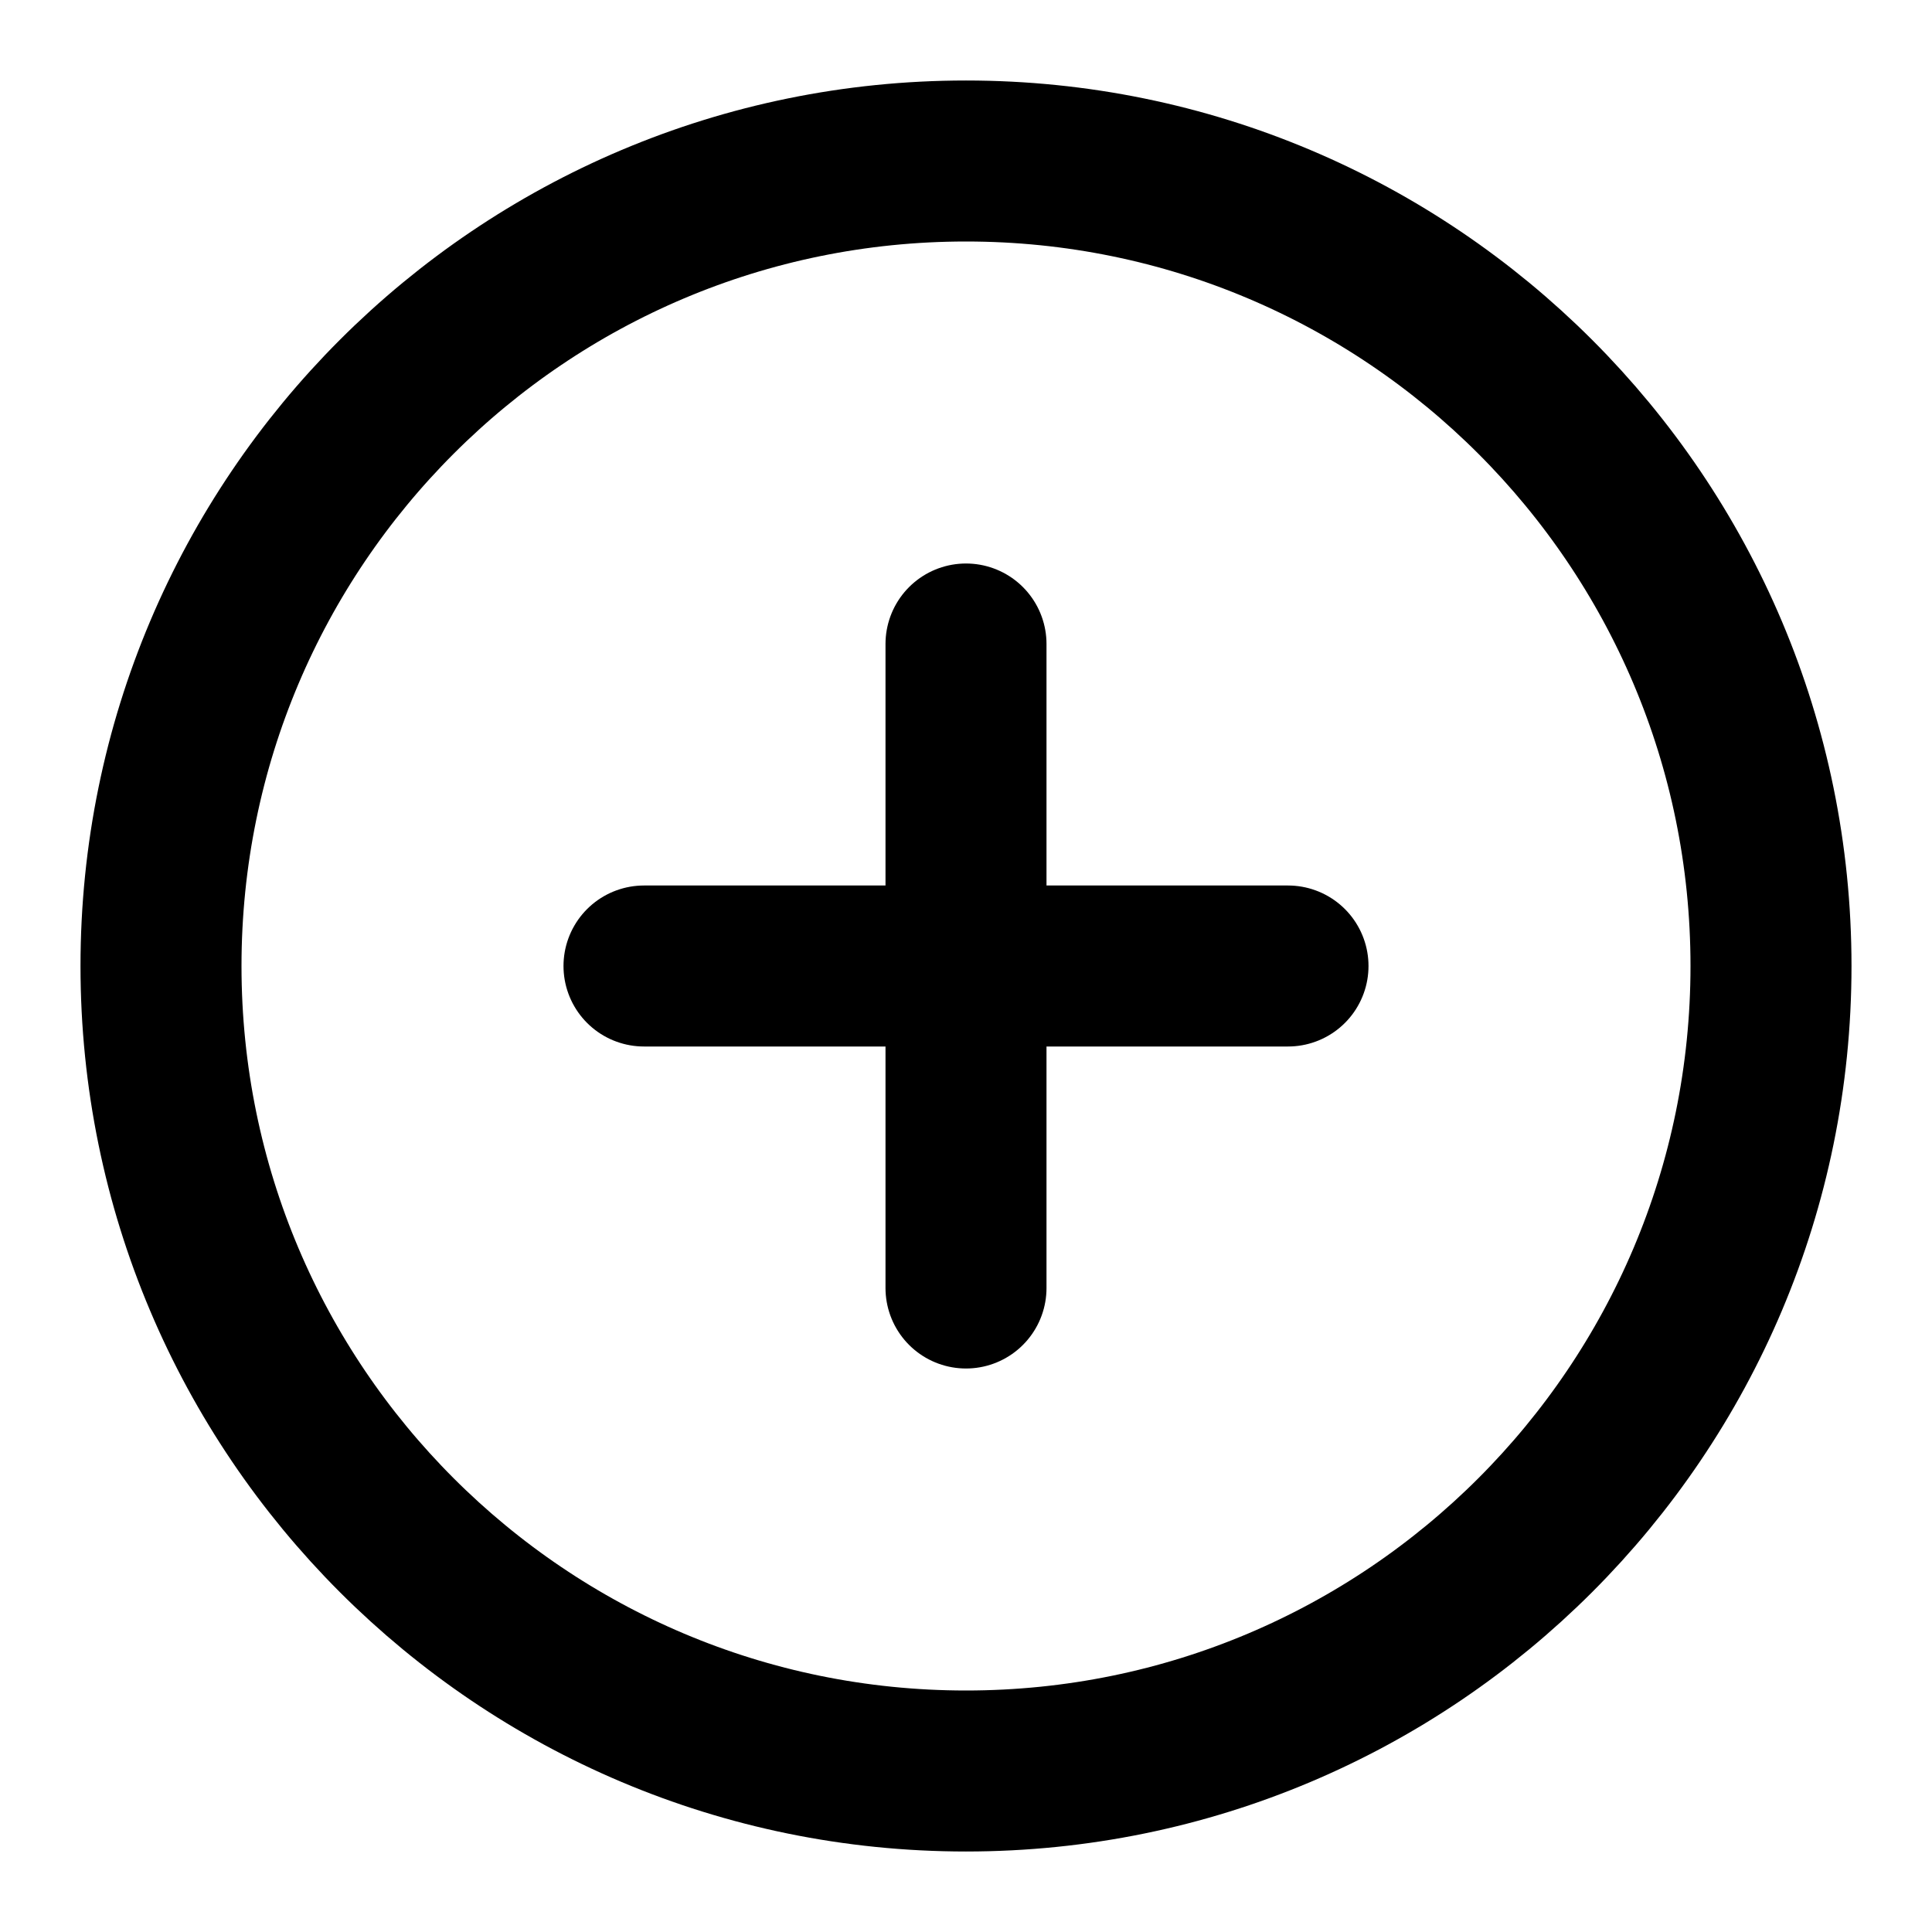
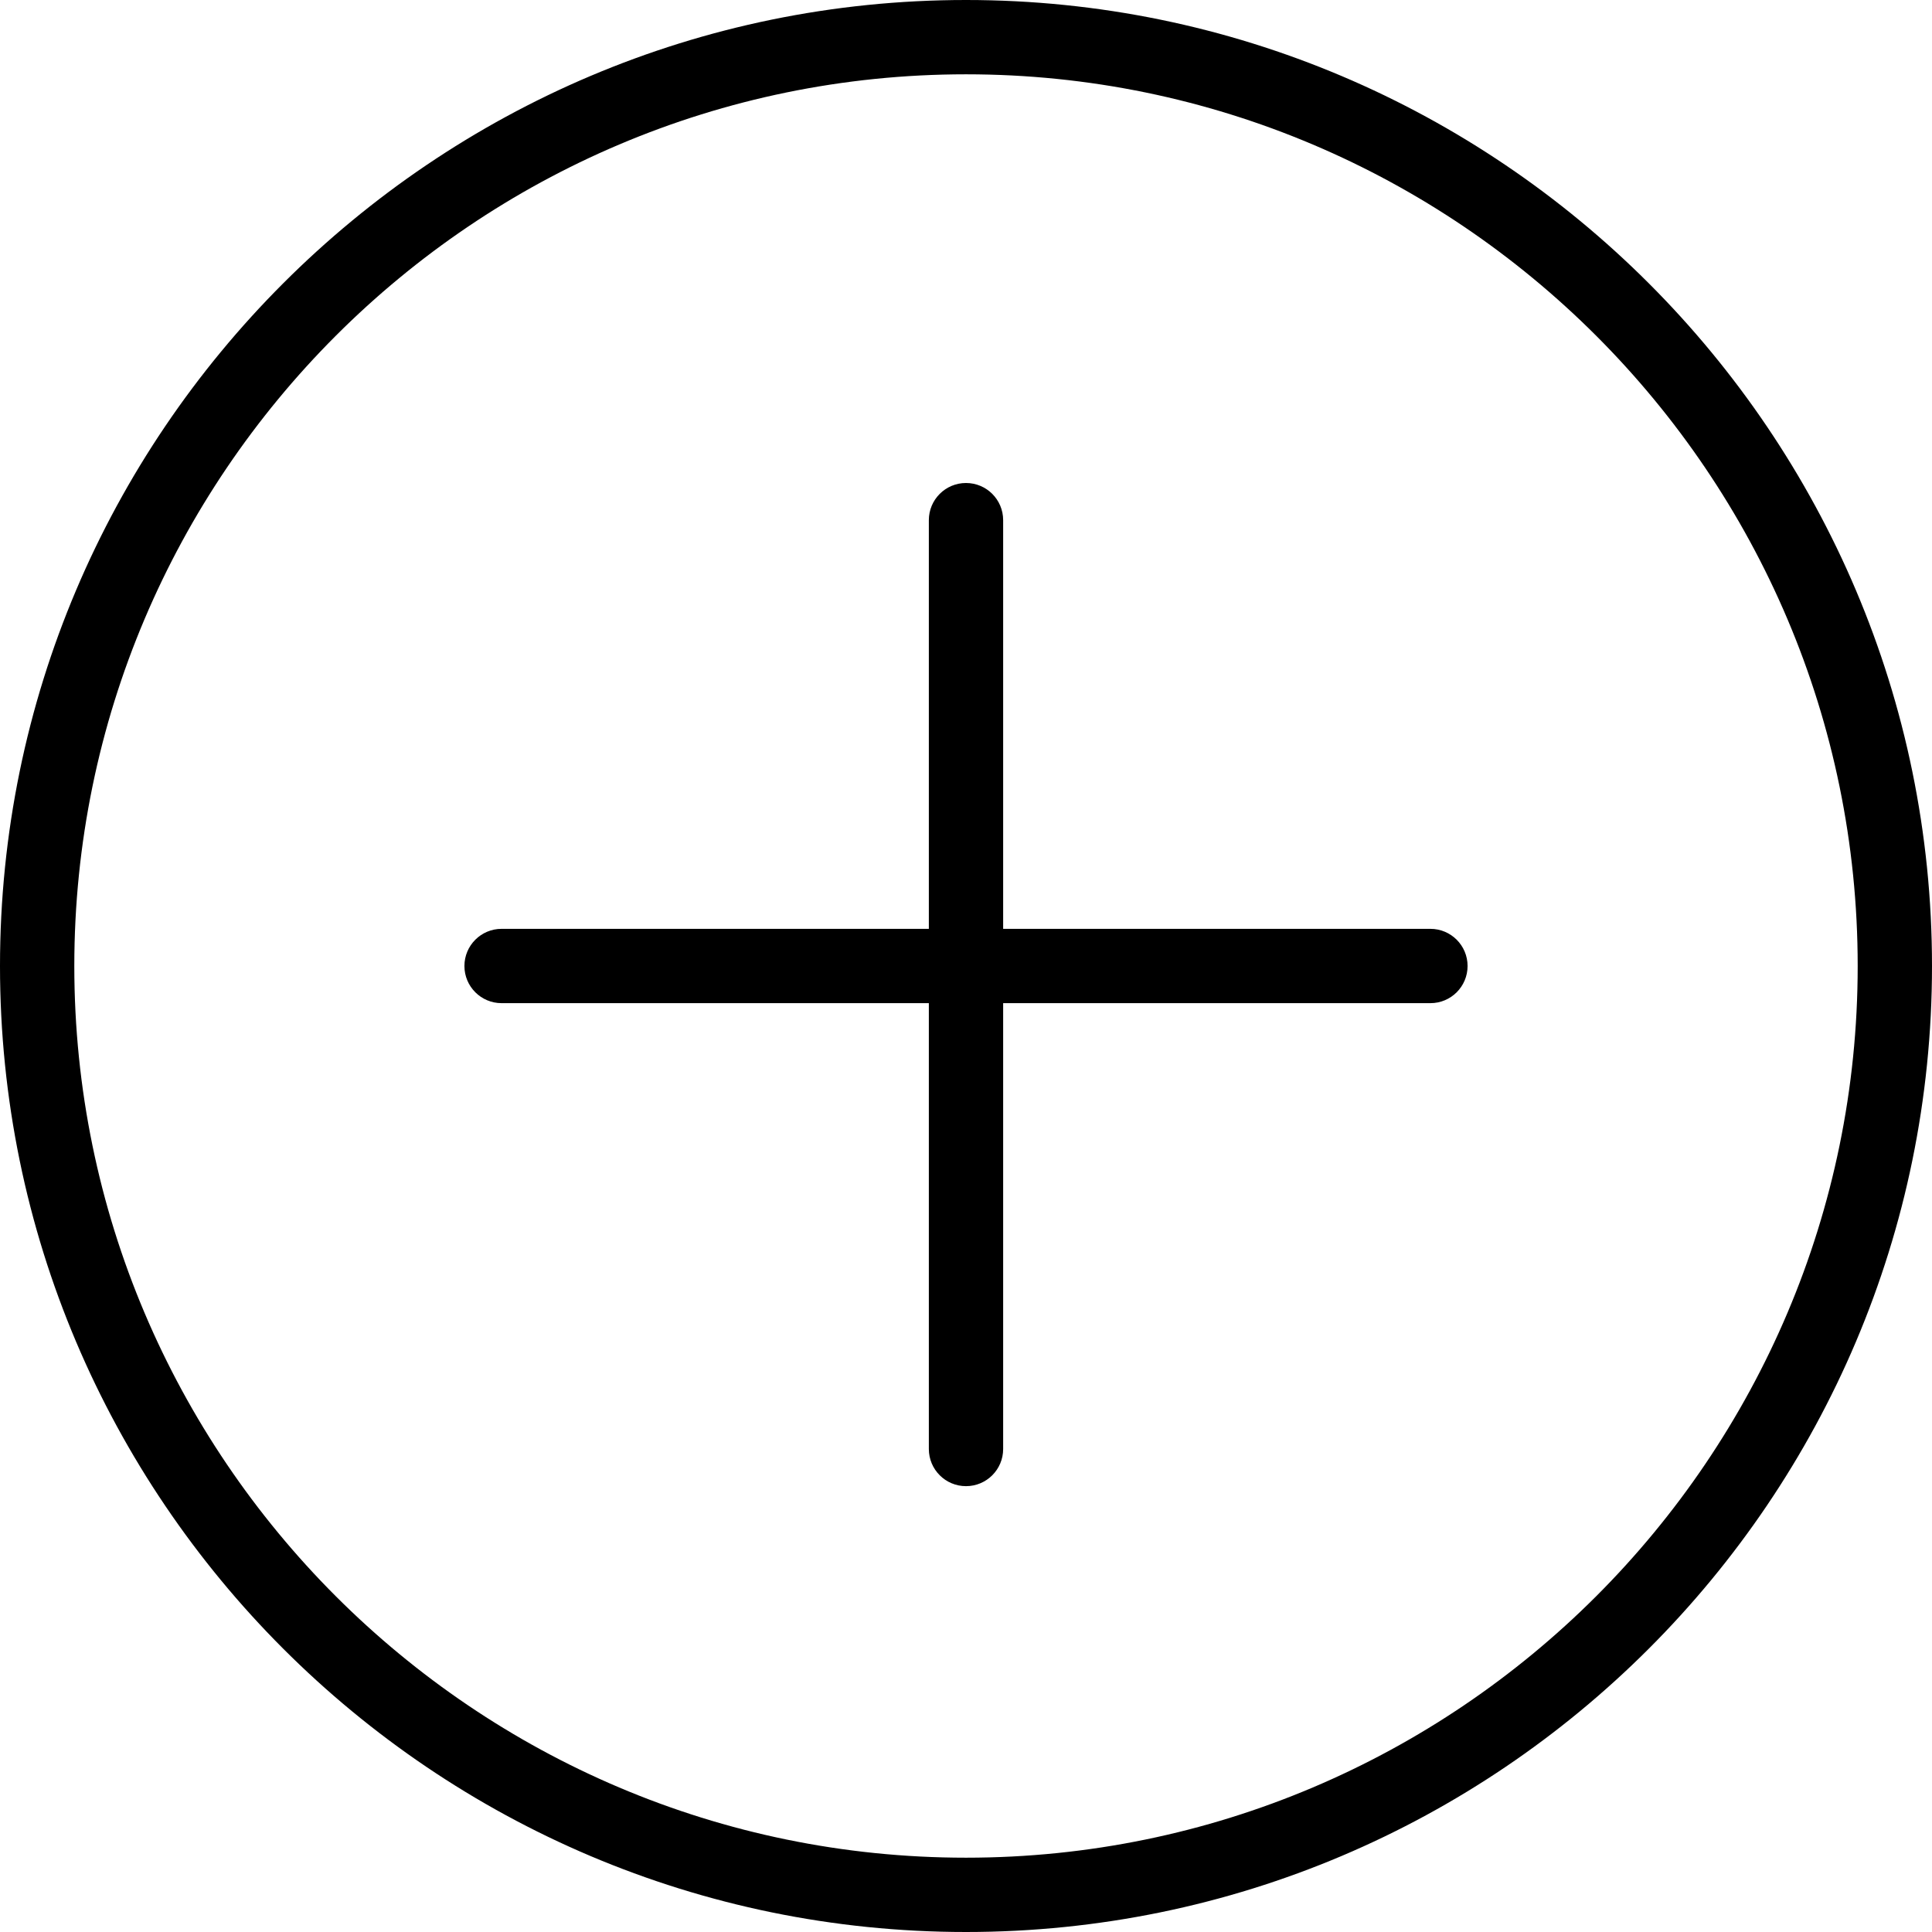
- <svg xmlns="http://www.w3.org/2000/svg" viewBox="0 0 24 24" width="24" height="24" stroke="currentColor" stroke-width="2" fill="none" stroke-linecap="round" stroke-linejoin="round" class="css-i6dzq1">
-   <circle cx="12" cy="12" r="10" />
-   <line x1="12" y1="8" x2="12" y2="16" />
-   <line x1="8" y1="12" x2="16" y2="12" />
+ <svg xmlns="http://www.w3.org/2000/svg" version="1.1" x="0px" y="0px" viewBox="0 0 52 52" style="enable-background:new 0 0 52 52;" xml:space="preserve">
+   <g>
+     <path d="M26,0C11.664,0,0,11.663,0,26s11.664,26,26,26s26-11.663,26-26S40.336,0,26,0z M26,50C12.767,50,2,39.233,2,26 S12.767,2,26,2s24,10.767,24,24S39.233,50,26,50z" />
+     <path d="M38.5,25H27V14c0-0.553-0.448-1-1-1s-1,0.447-1,1v11H13.5c-0.552,0-1,0.447-1,1s0.448,1,1,1H25v12c0,0.553,0.448,1,1,1 s1-0.447,1-1V27h11.5c0.552,0,1-0.447,1-1S39.052,25,38.5,25z" />
+   </g>
</svg>
